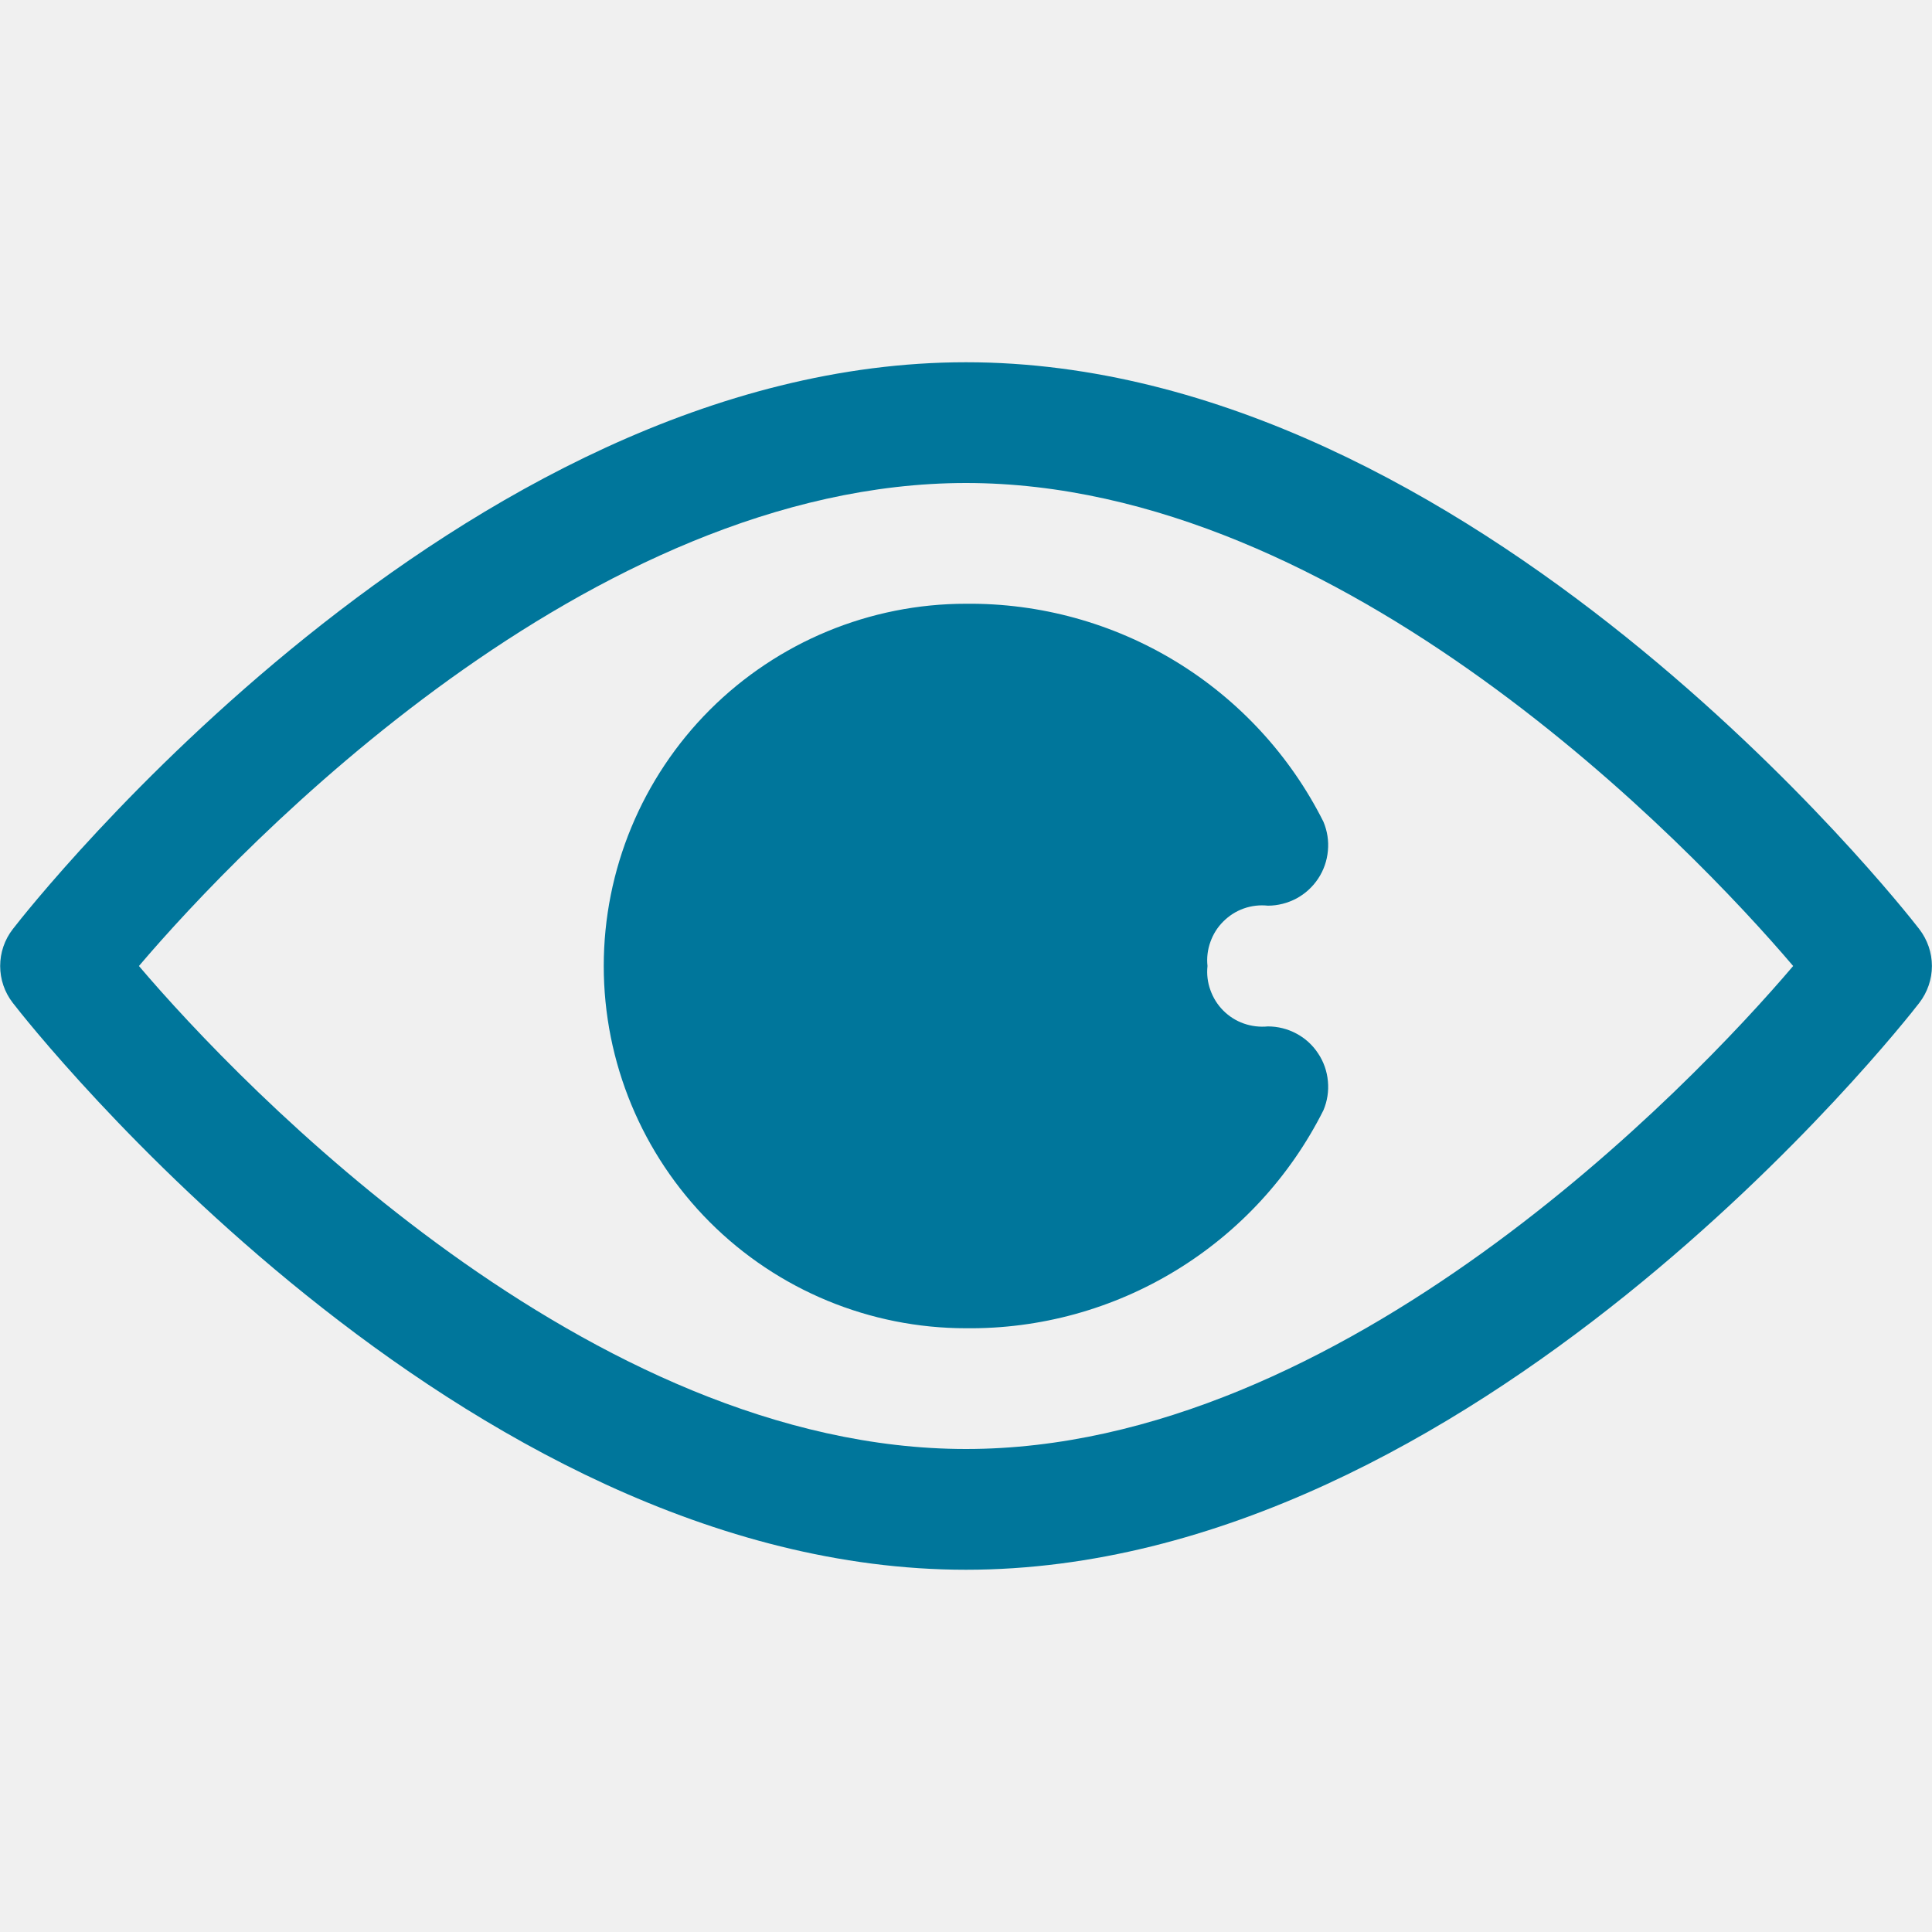
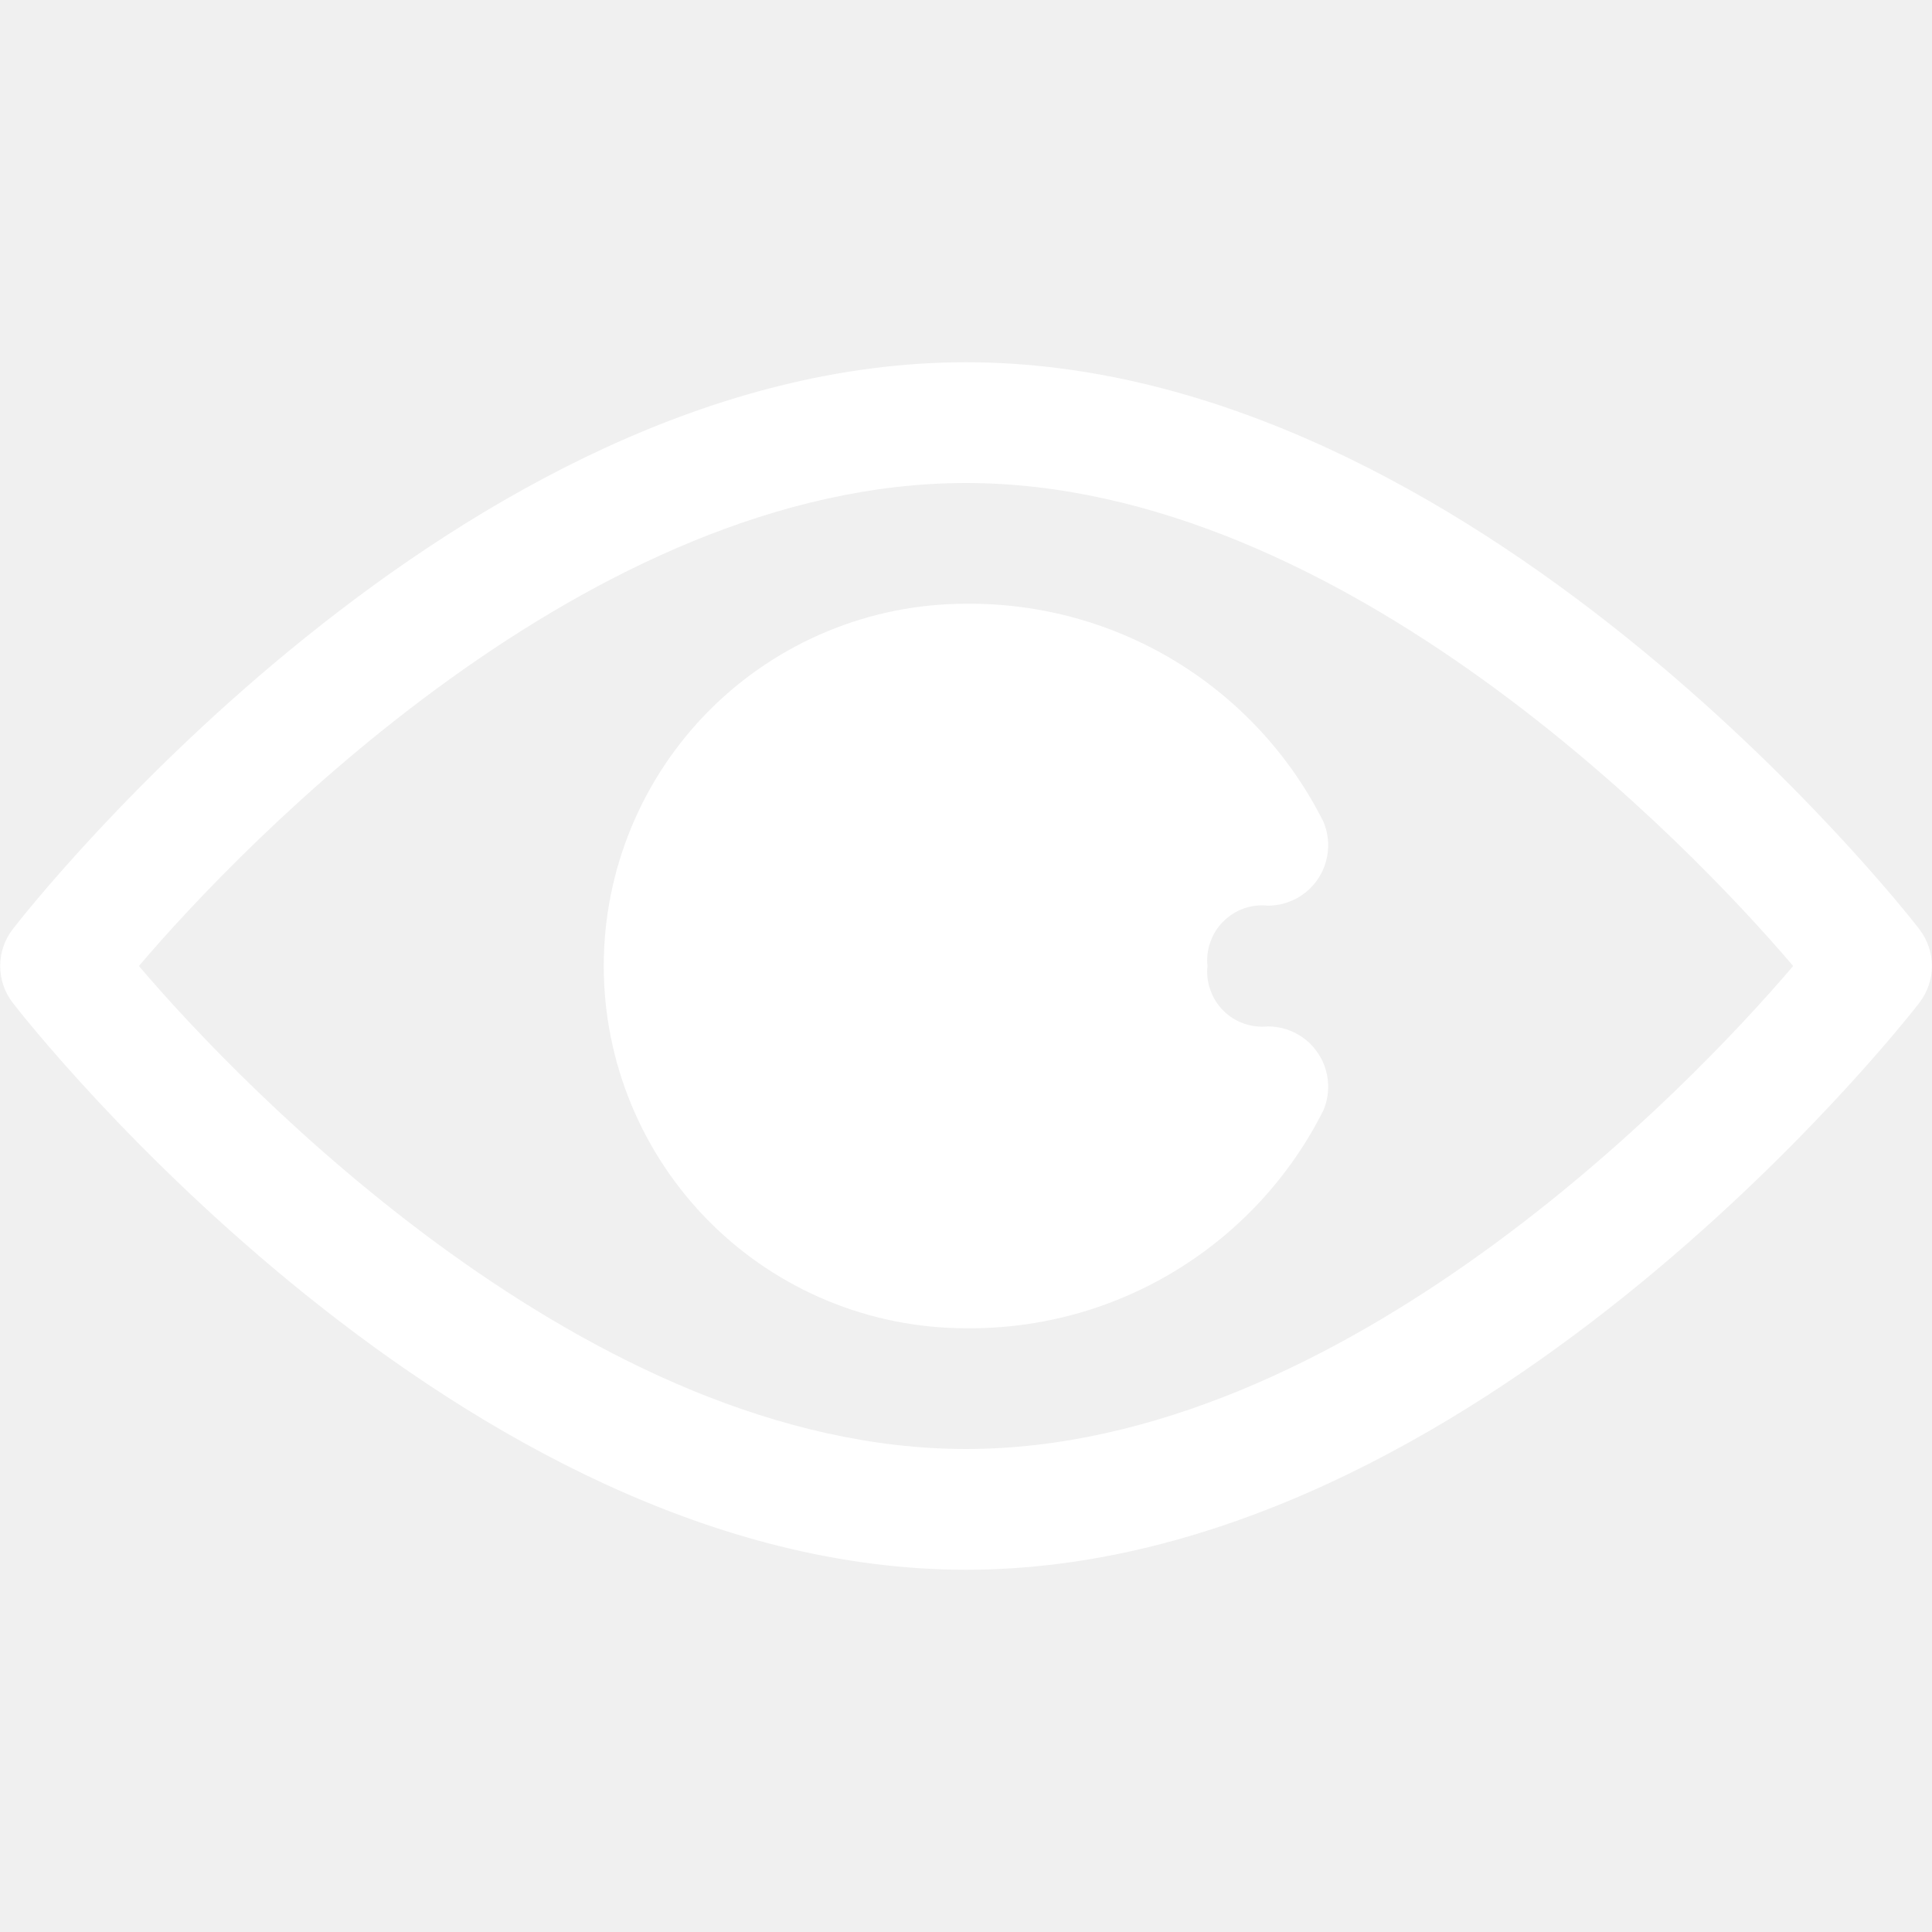
- <svg xmlns="http://www.w3.org/2000/svg" width="22" height="22" viewBox="0 0 22 22" fill="none">
-   <path d="M11 4.125C5.232 4.125 0.351 10.312 0.145 10.581C0.052 10.701 0.002 10.848 0.002 11C0.002 11.152 0.052 11.299 0.145 11.419C0.351 11.688 5.232 17.875 11 17.875C16.768 17.875 21.65 11.688 21.856 11.419C21.948 11.299 21.999 11.152 21.999 11C21.999 10.848 21.948 10.701 21.856 10.581C21.65 10.312 16.768 4.125 11 4.125ZM11 16.5C6.717 16.5 2.75 12.375 1.582 11C2.75 9.625 6.71 5.5 11 5.5C15.29 5.5 19.25 9.625 20.419 11C19.25 12.375 15.29 16.5 11 16.5Z" fill="#00769B" />
-   <path d="M14.438 10.313C14.551 10.313 14.663 10.284 14.763 10.231C14.863 10.177 14.948 10.099 15.01 10.005C15.073 9.91 15.111 9.801 15.121 9.688C15.132 9.575 15.114 9.462 15.07 9.357C14.692 8.604 14.11 7.972 13.39 7.533C12.671 7.095 11.843 6.867 11 6.875C9.906 6.875 8.857 7.31 8.083 8.083C7.31 8.857 6.875 9.906 6.875 11C6.875 12.094 7.31 13.143 8.083 13.917C8.857 14.691 9.906 15.125 11 15.125C11.843 15.134 12.671 14.906 13.39 14.467C14.11 14.028 14.692 13.396 15.07 12.643C15.114 12.539 15.132 12.425 15.121 12.312C15.111 12.199 15.073 12.09 15.01 11.996C14.948 11.901 14.863 11.823 14.763 11.77C14.663 11.716 14.551 11.688 14.438 11.688C14.345 11.697 14.251 11.686 14.163 11.655C14.075 11.624 13.996 11.574 13.93 11.508C13.864 11.442 13.814 11.362 13.783 11.274C13.751 11.187 13.74 11.093 13.75 11C13.74 10.908 13.751 10.814 13.783 10.726C13.814 10.638 13.864 10.558 13.93 10.493C13.996 10.427 14.075 10.376 14.163 10.345C14.251 10.314 14.345 10.303 14.438 10.313Z" fill="#00769B" />
+ <svg xmlns="http://www.w3.org/2000/svg" width="22" height="22" viewBox="0 0 22 22" fill="#fff">
+   <path d="M11 4.125C5.232 4.125 0.351 10.312 0.145 10.581C0.052 10.701 0.002 10.848 0.002 11C0.002 11.152 0.052 11.299 0.145 11.419C0.351 11.688 5.232 17.875 11 17.875C16.768 17.875 21.65 11.688 21.856 11.419C21.948 11.299 21.999 11.152 21.999 11C21.999 10.848 21.948 10.701 21.856 10.581C21.65 10.312 16.768 4.125 11 4.125ZM11 16.5C6.717 16.5 2.75 12.375 1.582 11C2.75 9.625 6.71 5.5 11 5.5C15.29 5.5 19.25 9.625 20.419 11C19.25 12.375 15.29 16.5 11 16.5Z" fill="#fff" />
+   <path d="M14.438 10.313C14.551 10.313 14.663 10.284 14.763 10.231C14.863 10.177 14.948 10.099 15.01 10.005C15.073 9.91 15.111 9.801 15.121 9.688C15.132 9.575 15.114 9.462 15.07 9.357C14.692 8.604 14.11 7.972 13.39 7.533C12.671 7.095 11.843 6.867 11 6.875C9.906 6.875 8.857 7.31 8.083 8.083C7.31 8.857 6.875 9.906 6.875 11C6.875 12.094 7.31 13.143 8.083 13.917C8.857 14.691 9.906 15.125 11 15.125C11.843 15.134 12.671 14.906 13.39 14.467C14.11 14.028 14.692 13.396 15.07 12.643C15.114 12.539 15.132 12.425 15.121 12.312C15.111 12.199 15.073 12.09 15.01 11.996C14.948 11.901 14.863 11.823 14.763 11.77C14.663 11.716 14.551 11.688 14.438 11.688C14.345 11.697 14.251 11.686 14.163 11.655C14.075 11.624 13.996 11.574 13.93 11.508C13.864 11.442 13.814 11.362 13.783 11.274C13.751 11.187 13.74 11.093 13.75 11C13.74 10.908 13.751 10.814 13.783 10.726C13.814 10.638 13.864 10.558 13.93 10.493C13.996 10.427 14.075 10.376 14.163 10.345C14.251 10.314 14.345 10.303 14.438 10.313Z" fill="#fff" />
</svg>
